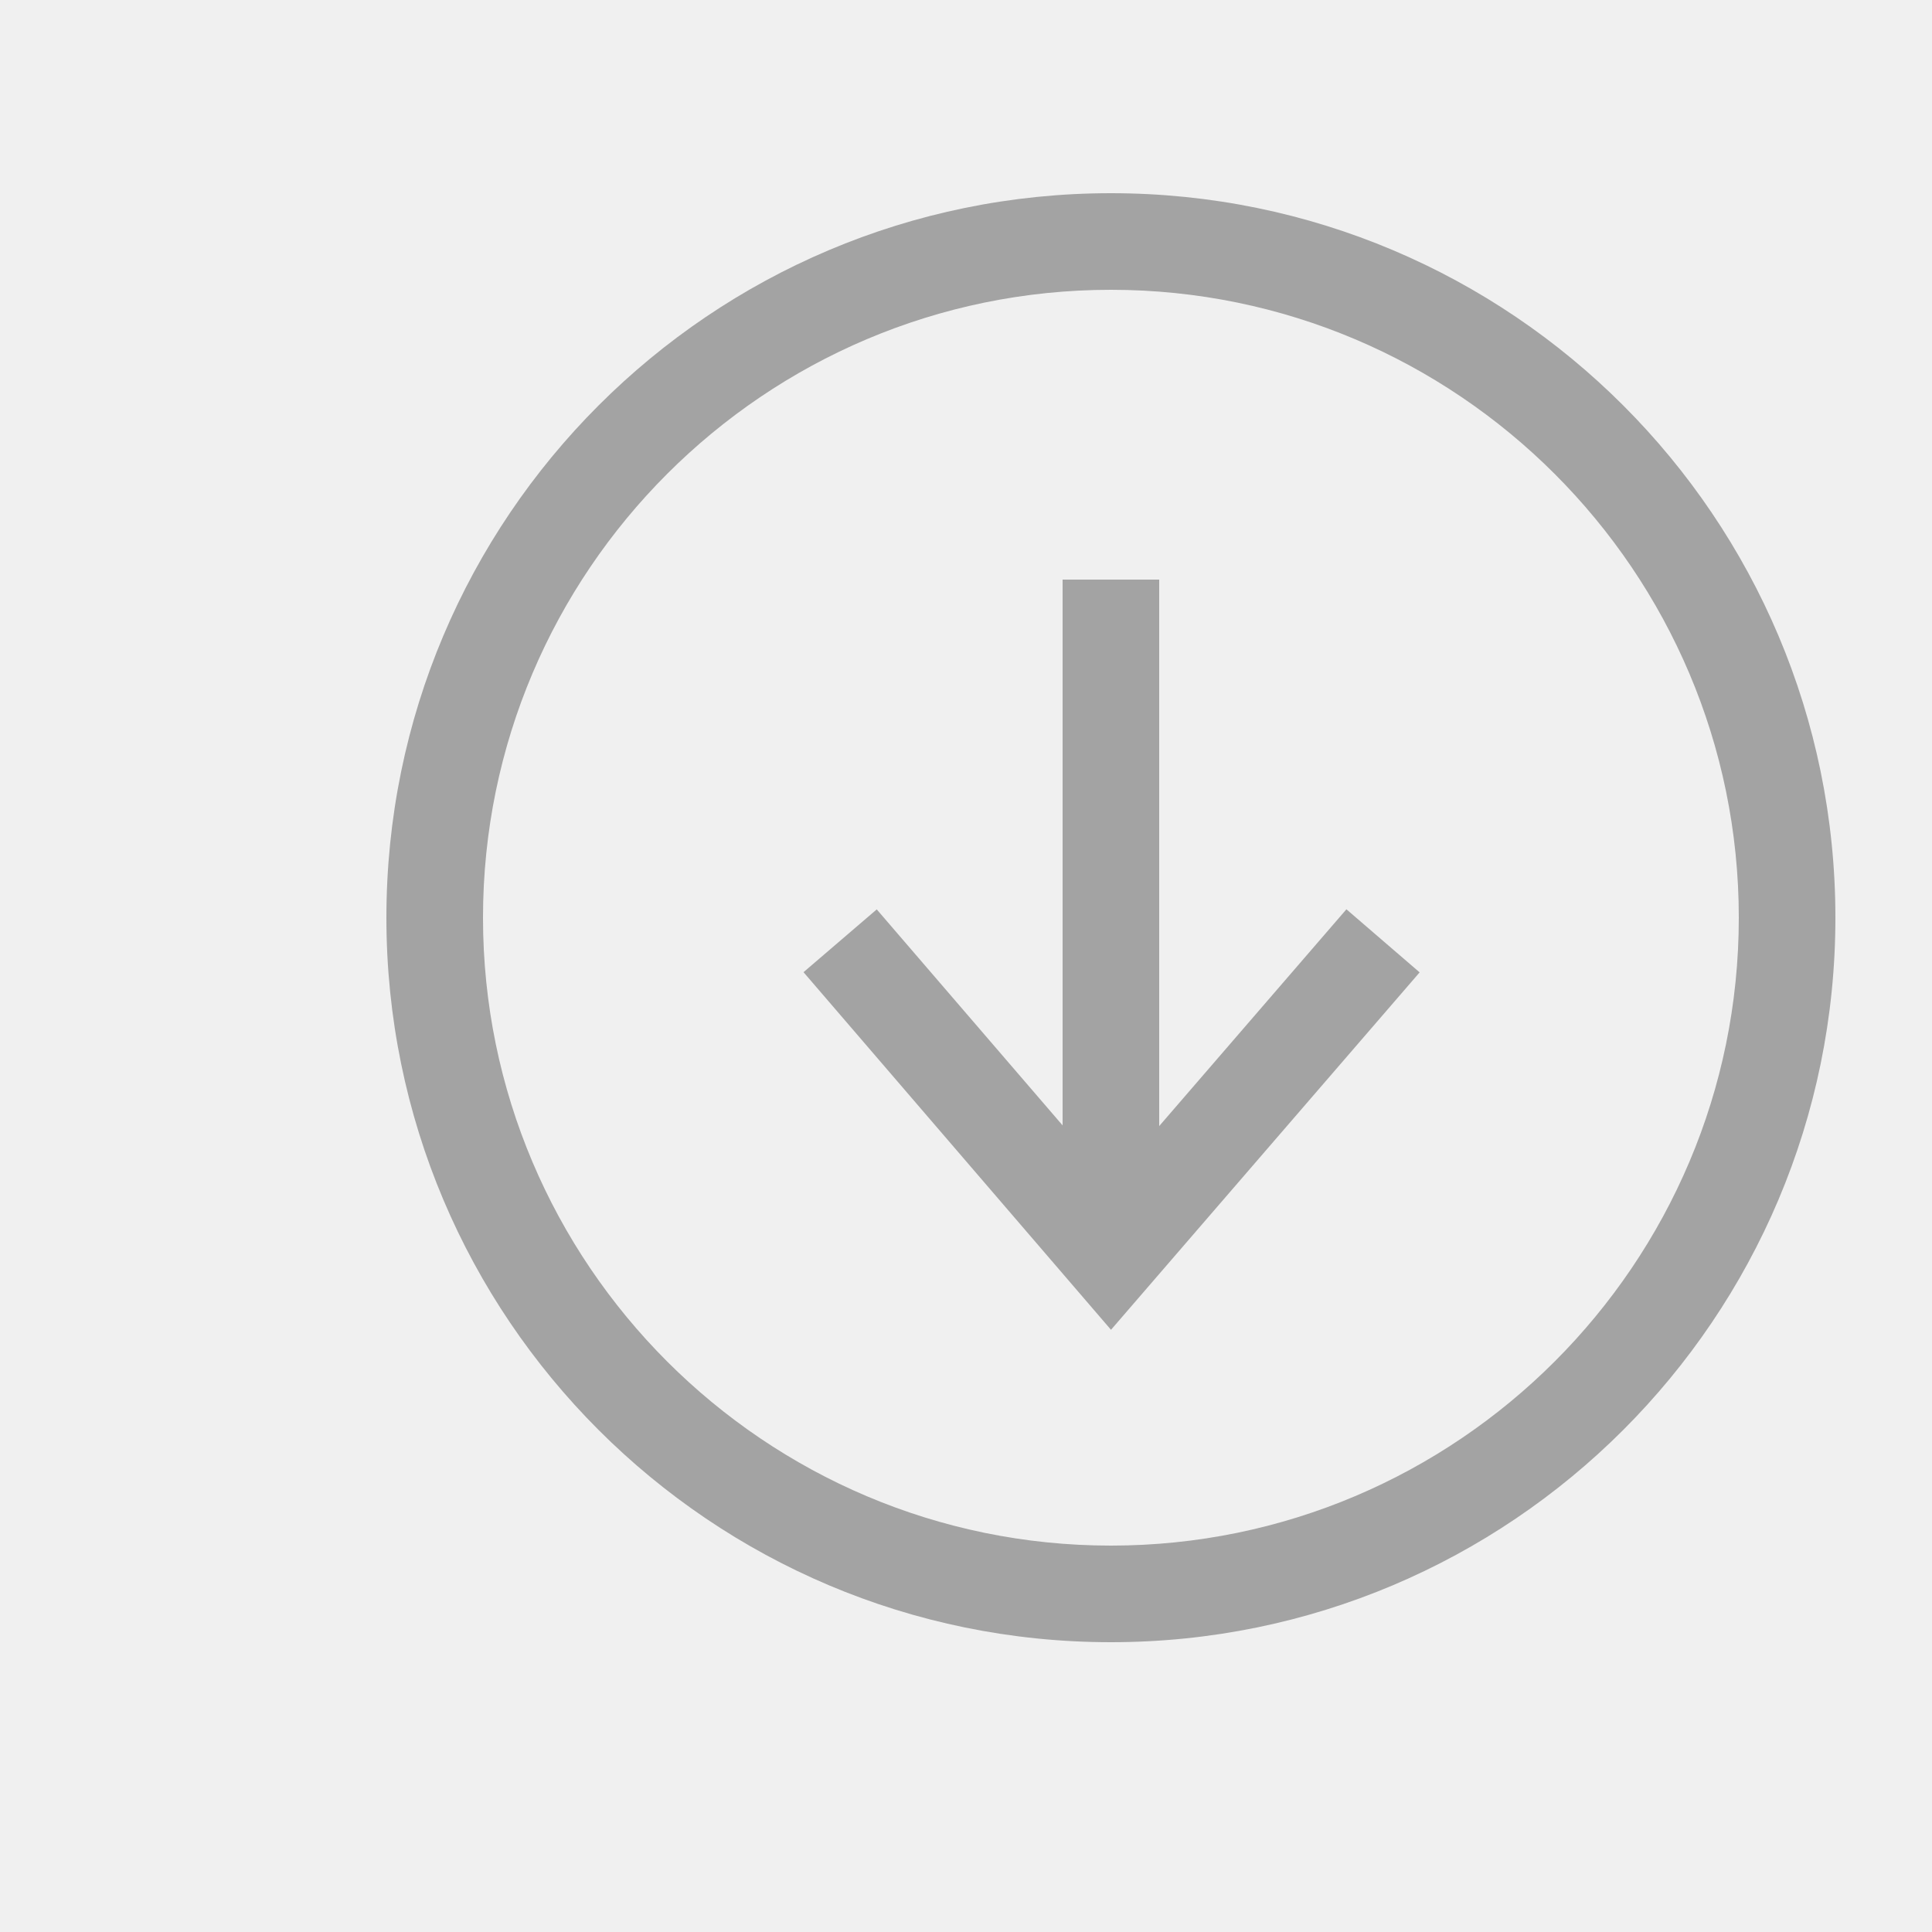
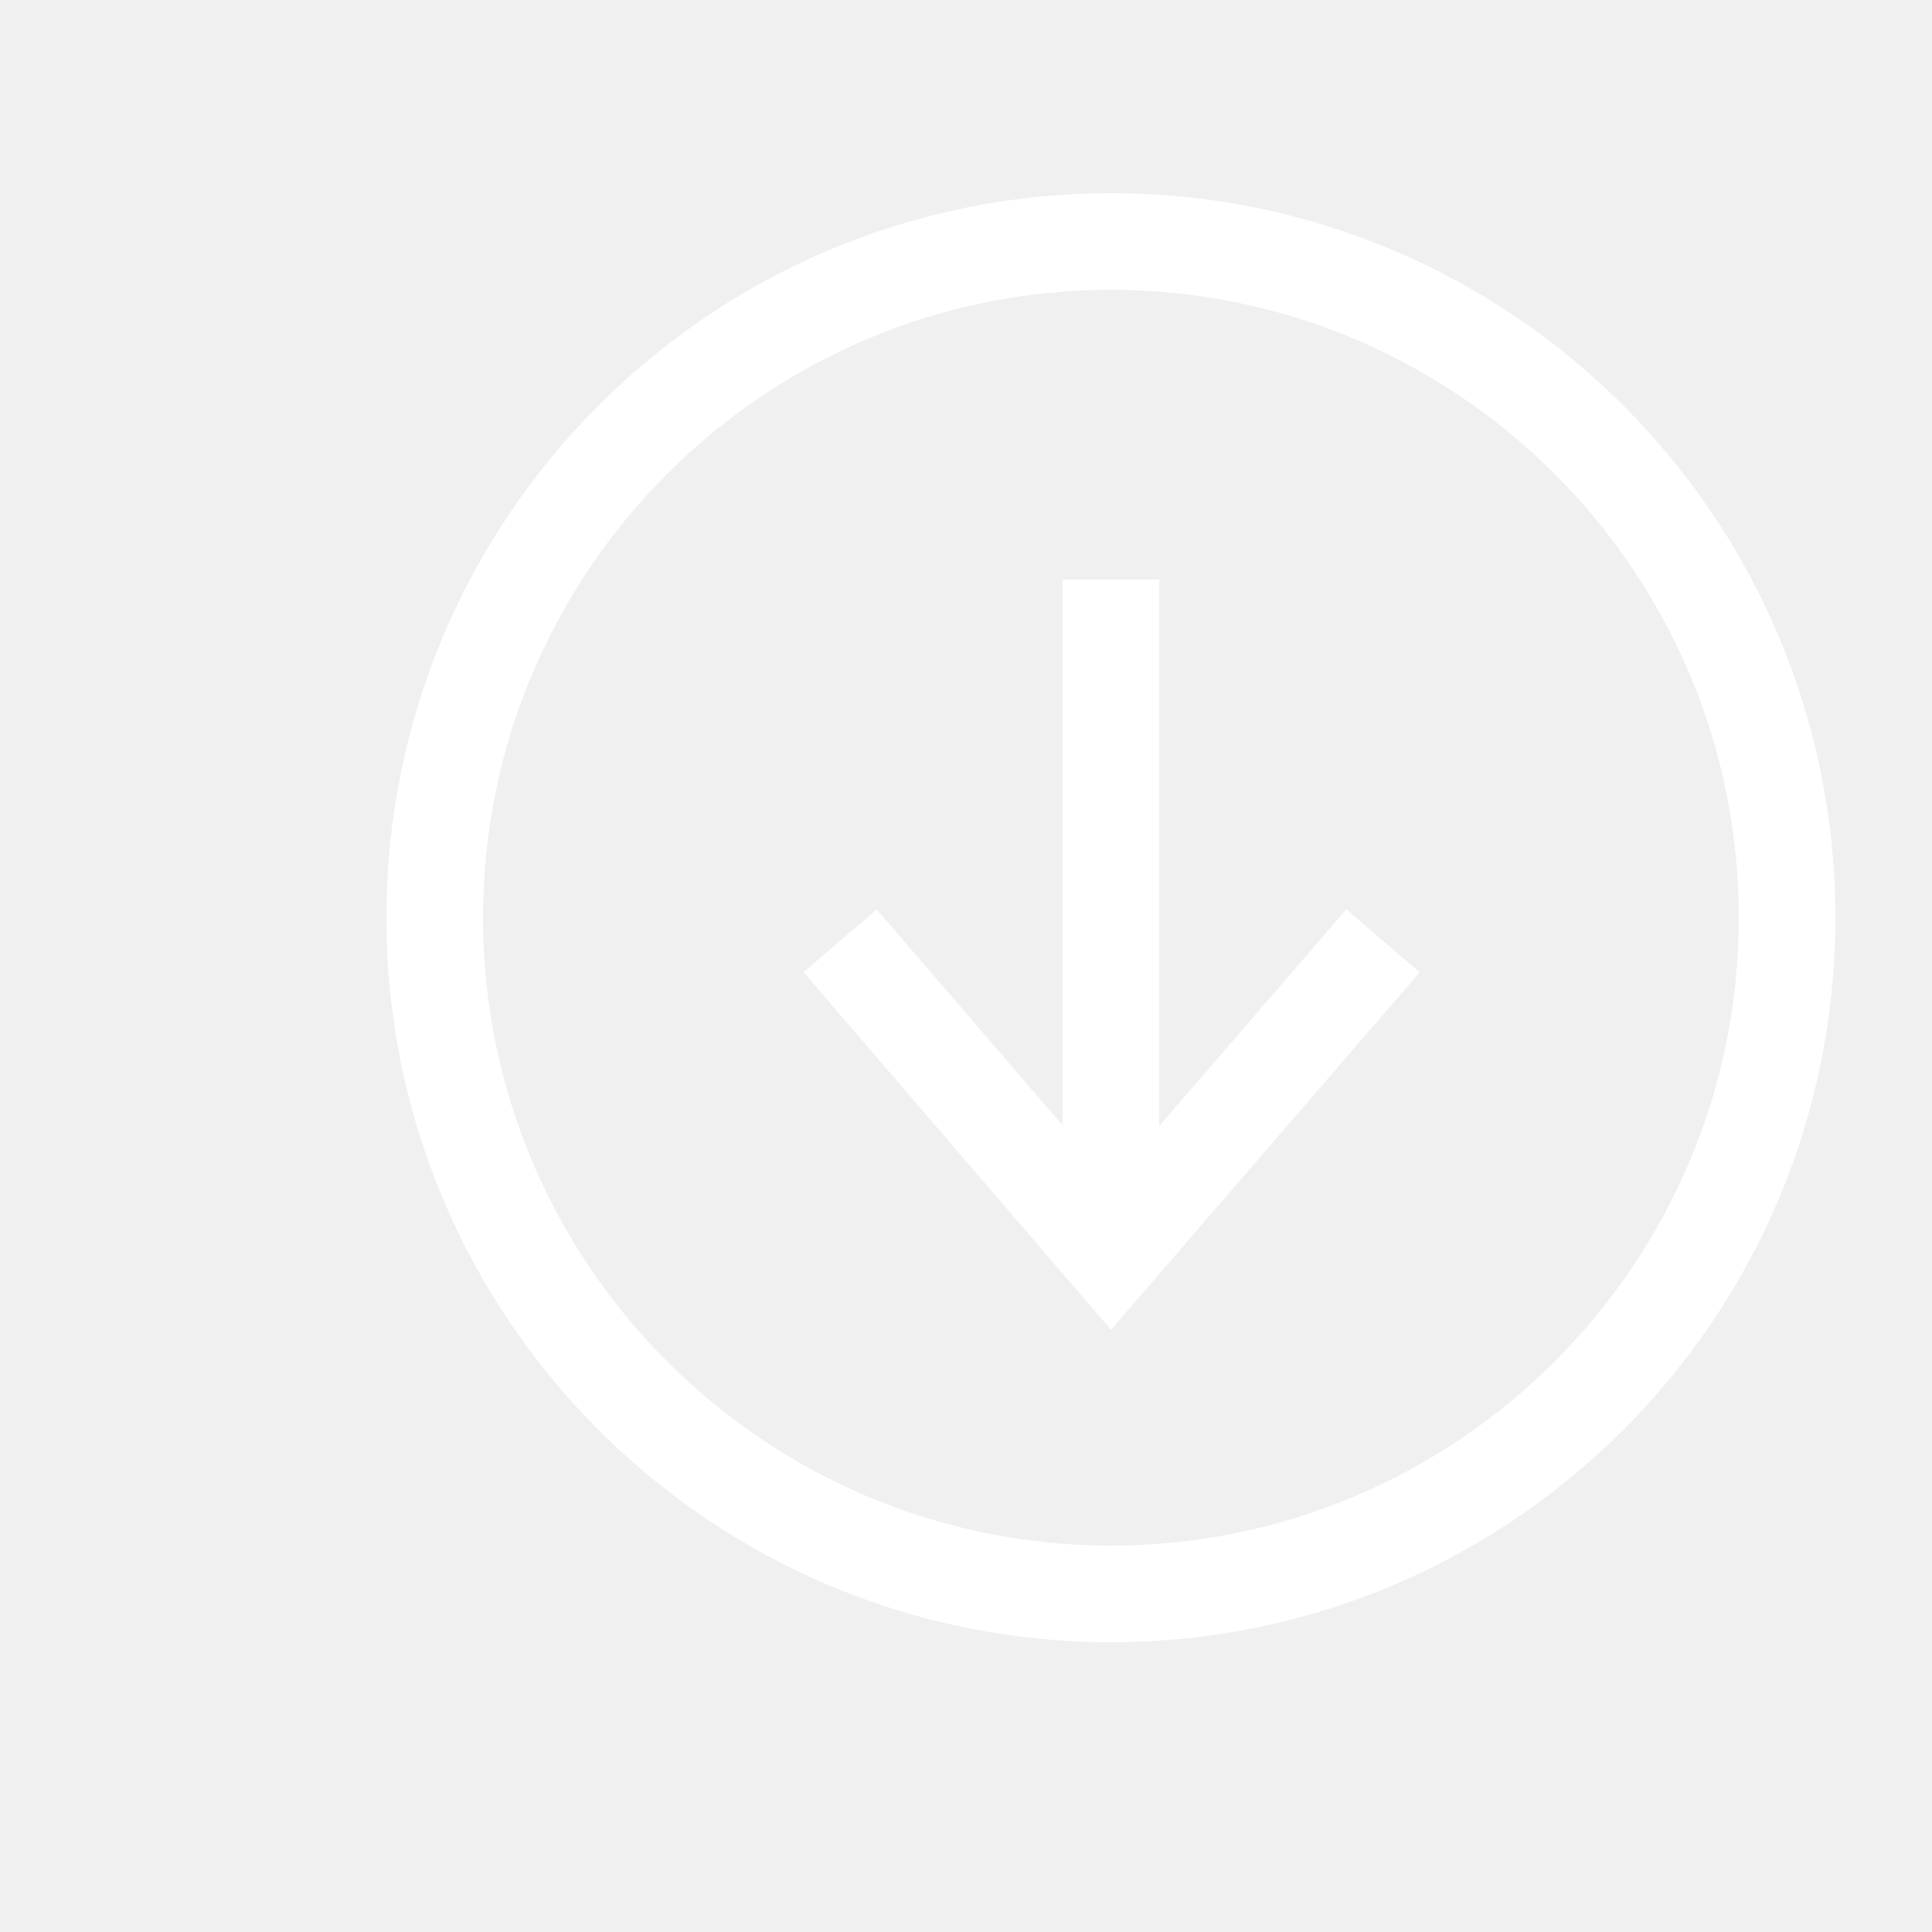
<svg xmlns="http://www.w3.org/2000/svg" viewBox="0 0 20 20">
-   <path d="M12 11.657V6h-1v5.65L9.076 9.414l-.758.65 3.183 3.702 3.195-3.7-.758-.653L12 11.657zM11.5 2C7.358 2 4 5.358 4 9.5c0 4.142 3.358 7.5 7.5 7.5 4.142 0 7.5-3.358 7.5-7.5C19 5.358 15.642 2 11.5 2zm0 14C7.916 16 5 13.084 5 9.5S7.916 3 11.5 3 18 5.916 18 9.5 15.084 16 11.5 16z" fill="#a3a3a3" fill-rule="evenodd" />
+   <path d="M12 11.657V6h-1v5.65L9.076 9.414l-.758.65 3.183 3.702 3.195-3.7-.758-.653L12 11.657zM11.5 2C7.358 2 4 5.358 4 9.5c0 4.142 3.358 7.5 7.5 7.5 4.142 0 7.5-3.358 7.5-7.5C19 5.358 15.642 2 11.5 2zm0 14C7.916 16 5 13.084 5 9.5S7.916 3 11.5 3 18 5.916 18 9.5 15.084 16 11.5 16z" fill="#ffffff" fill-rule="evenodd" />
</svg>
